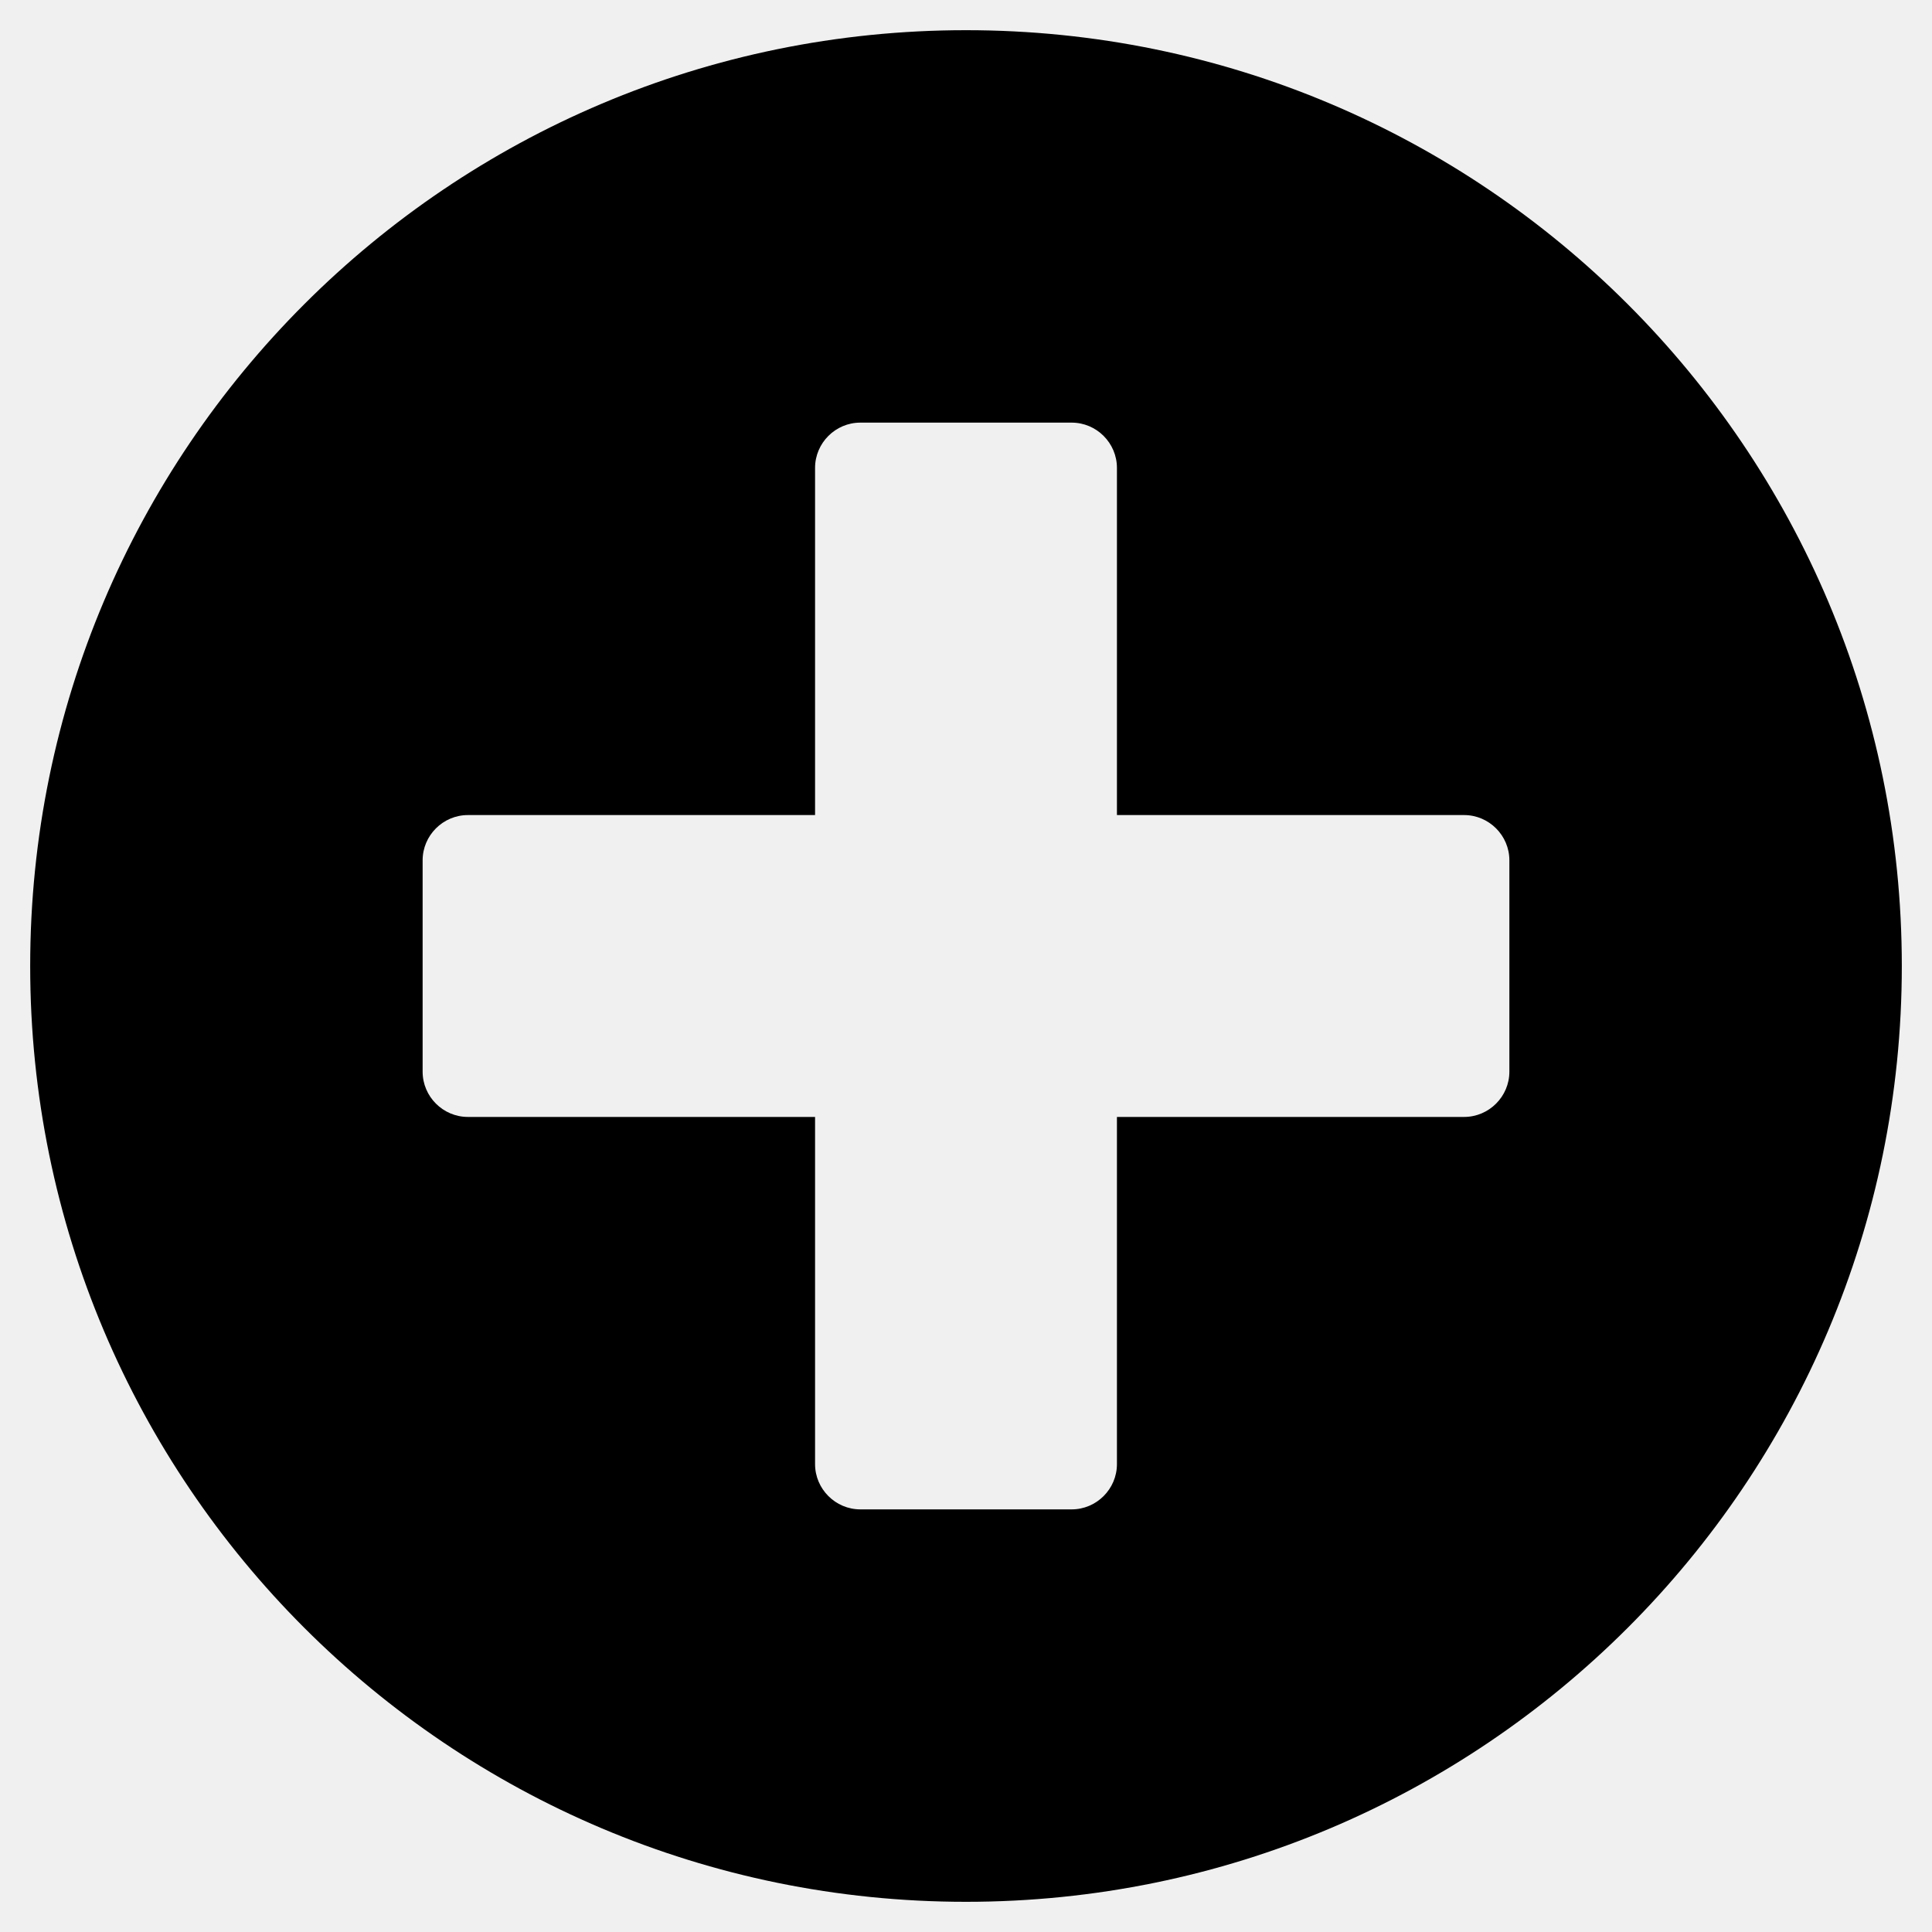
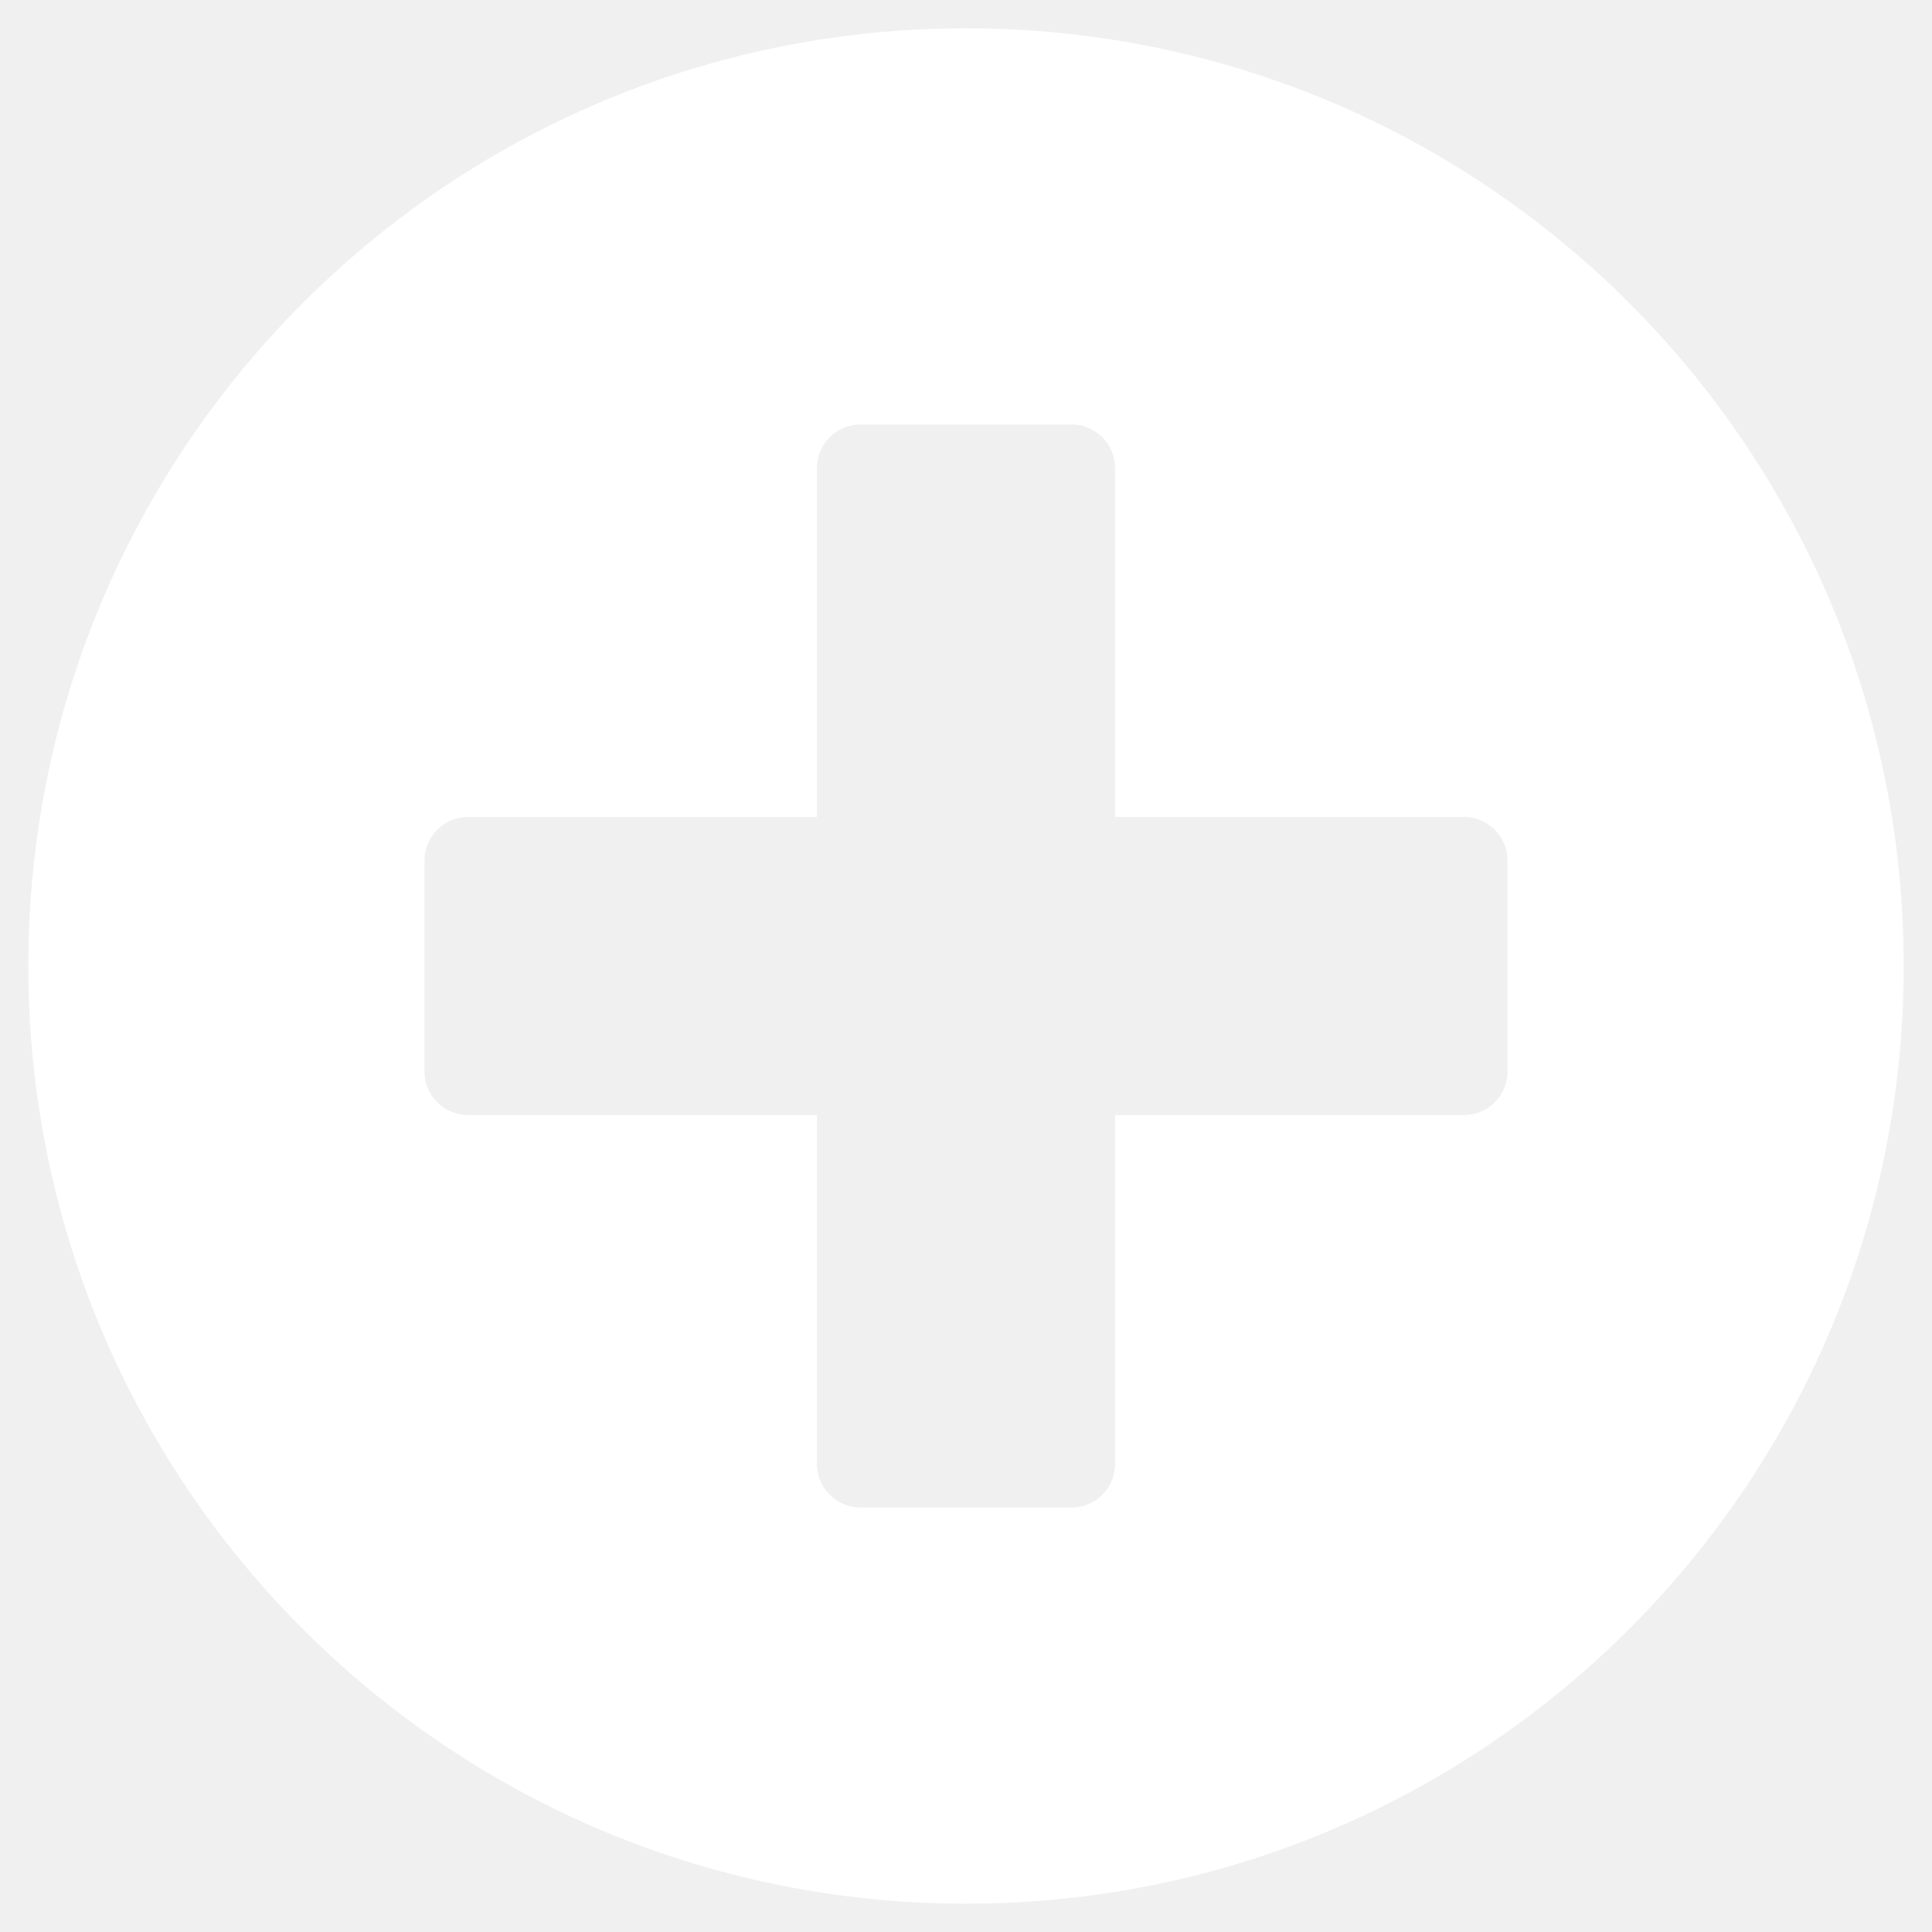
- <svg xmlns="http://www.w3.org/2000/svg" aria-hidden="true" focusable="false" data-prefix="fas" data-icon="plus-circle" class="svg-inline--fa fa-plus-circle fa-w-16" role="img" viewBox="0 0 512 512">
-   <path fill="currentColor" d="M256 8C119 8 8 119 8 256s111 248 248 248 248-111 248-248S393 8 256 8zm144 276c0 6.6-5.4 12-12 12h-92v92c0 6.6-5.4 12-12 12h-56c-6.6 0-12-5.4-12-12v-92h-92c-6.6 0-12-5.4-12-12v-56c0-6.6 5.4-12 12-12h92v-92c0-6.6 5.4-12 12-12h56c6.6 0 12 5.4 12 12v92h92c6.6 0 12 5.4 12 12v56z" />
+ <svg xmlns="http://www.w3.org/2000/svg" version="1.1" id="Layer_1" focusable="false" x="0px" y="0px" viewBox="0 0 512 512" style="enable-background:new 0 0 512 512;" xml:space="preserve">
+   <style type="text/css">
+ 	.st0{fill:#FFFFFF;stroke:#FFFFFF;stroke-miterlimit:10;}
+ </style>
+   <path class="st0" d="M256,8C119,8,8,119,8,256s111,248,248,248s248-111,248-248S393,8,256,8z M400,284c0,6.6-5.4,12-12,12h-92v92  c0,6.6-5.4,12-12,12h-56c-6.6,0-12-5.4-12-12v-92h-92c-6.6,0-12-5.4-12-12v-56c0-6.6,5.4-12,12-12h92v-92c0-6.6,5.4-12,12-12h56  c6.6,0,12,5.4,12,12v92h92c6.6,0,12,5.4,12,12V284z" />
</svg>
